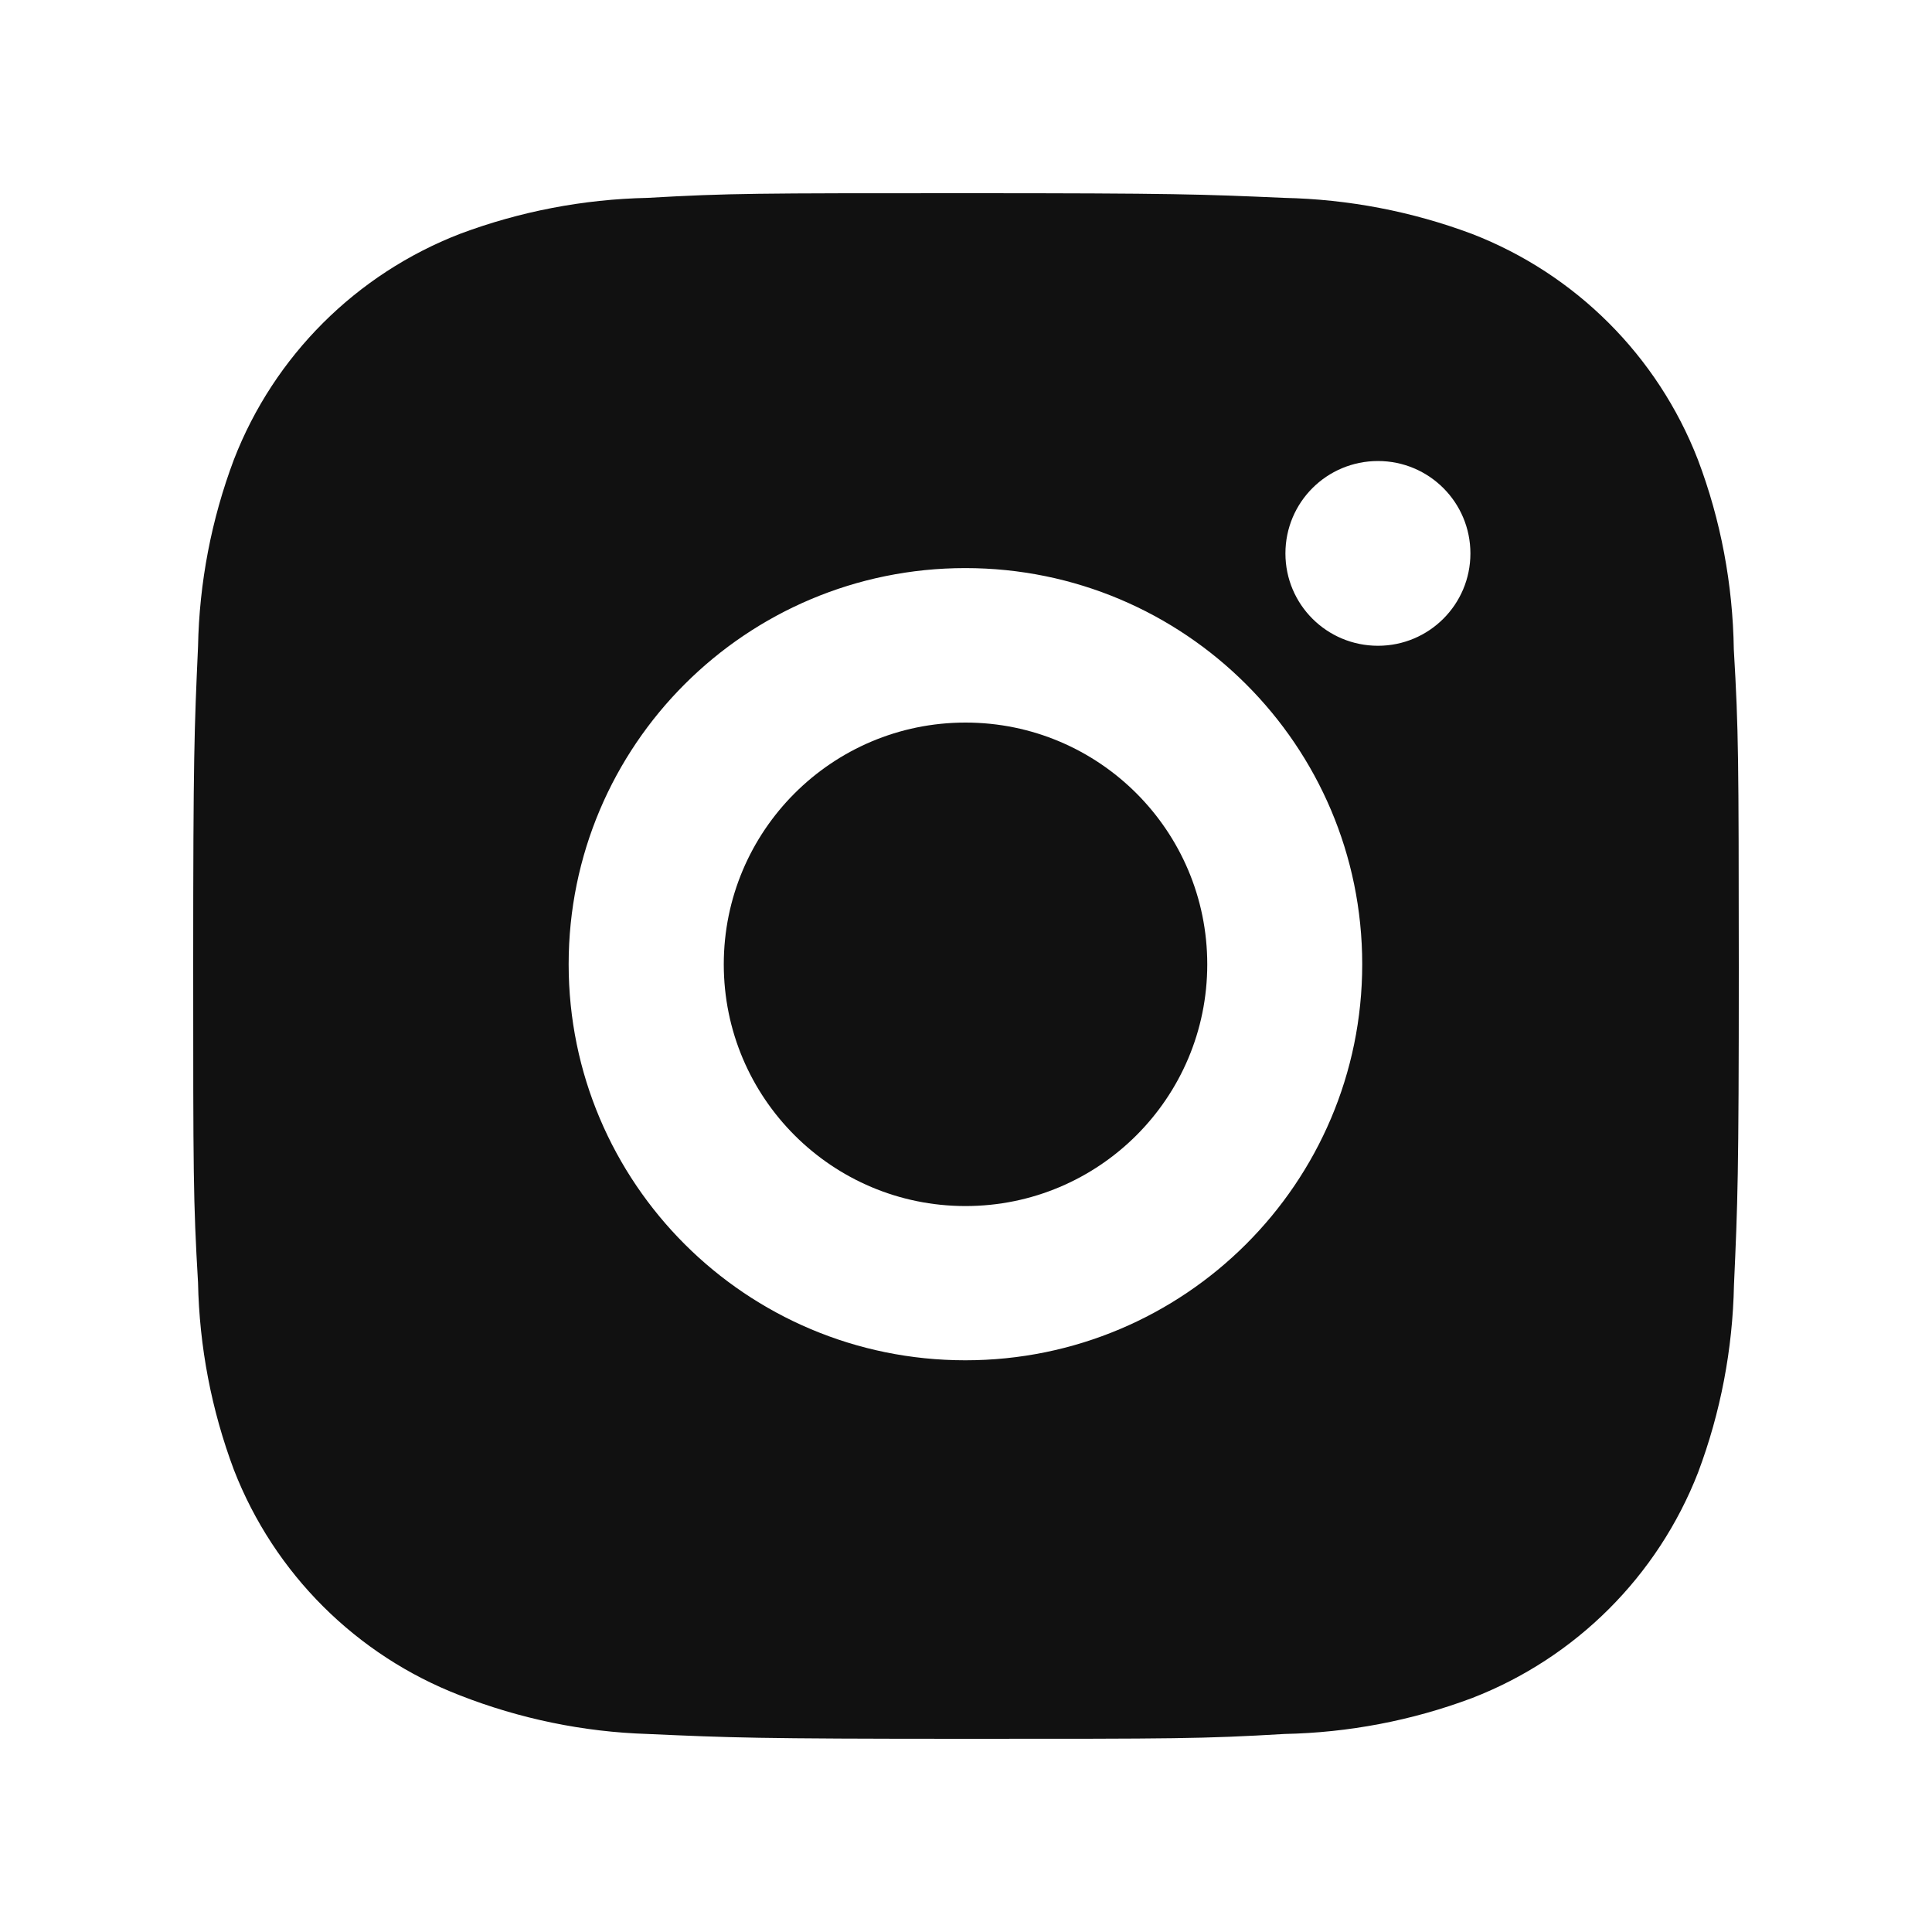
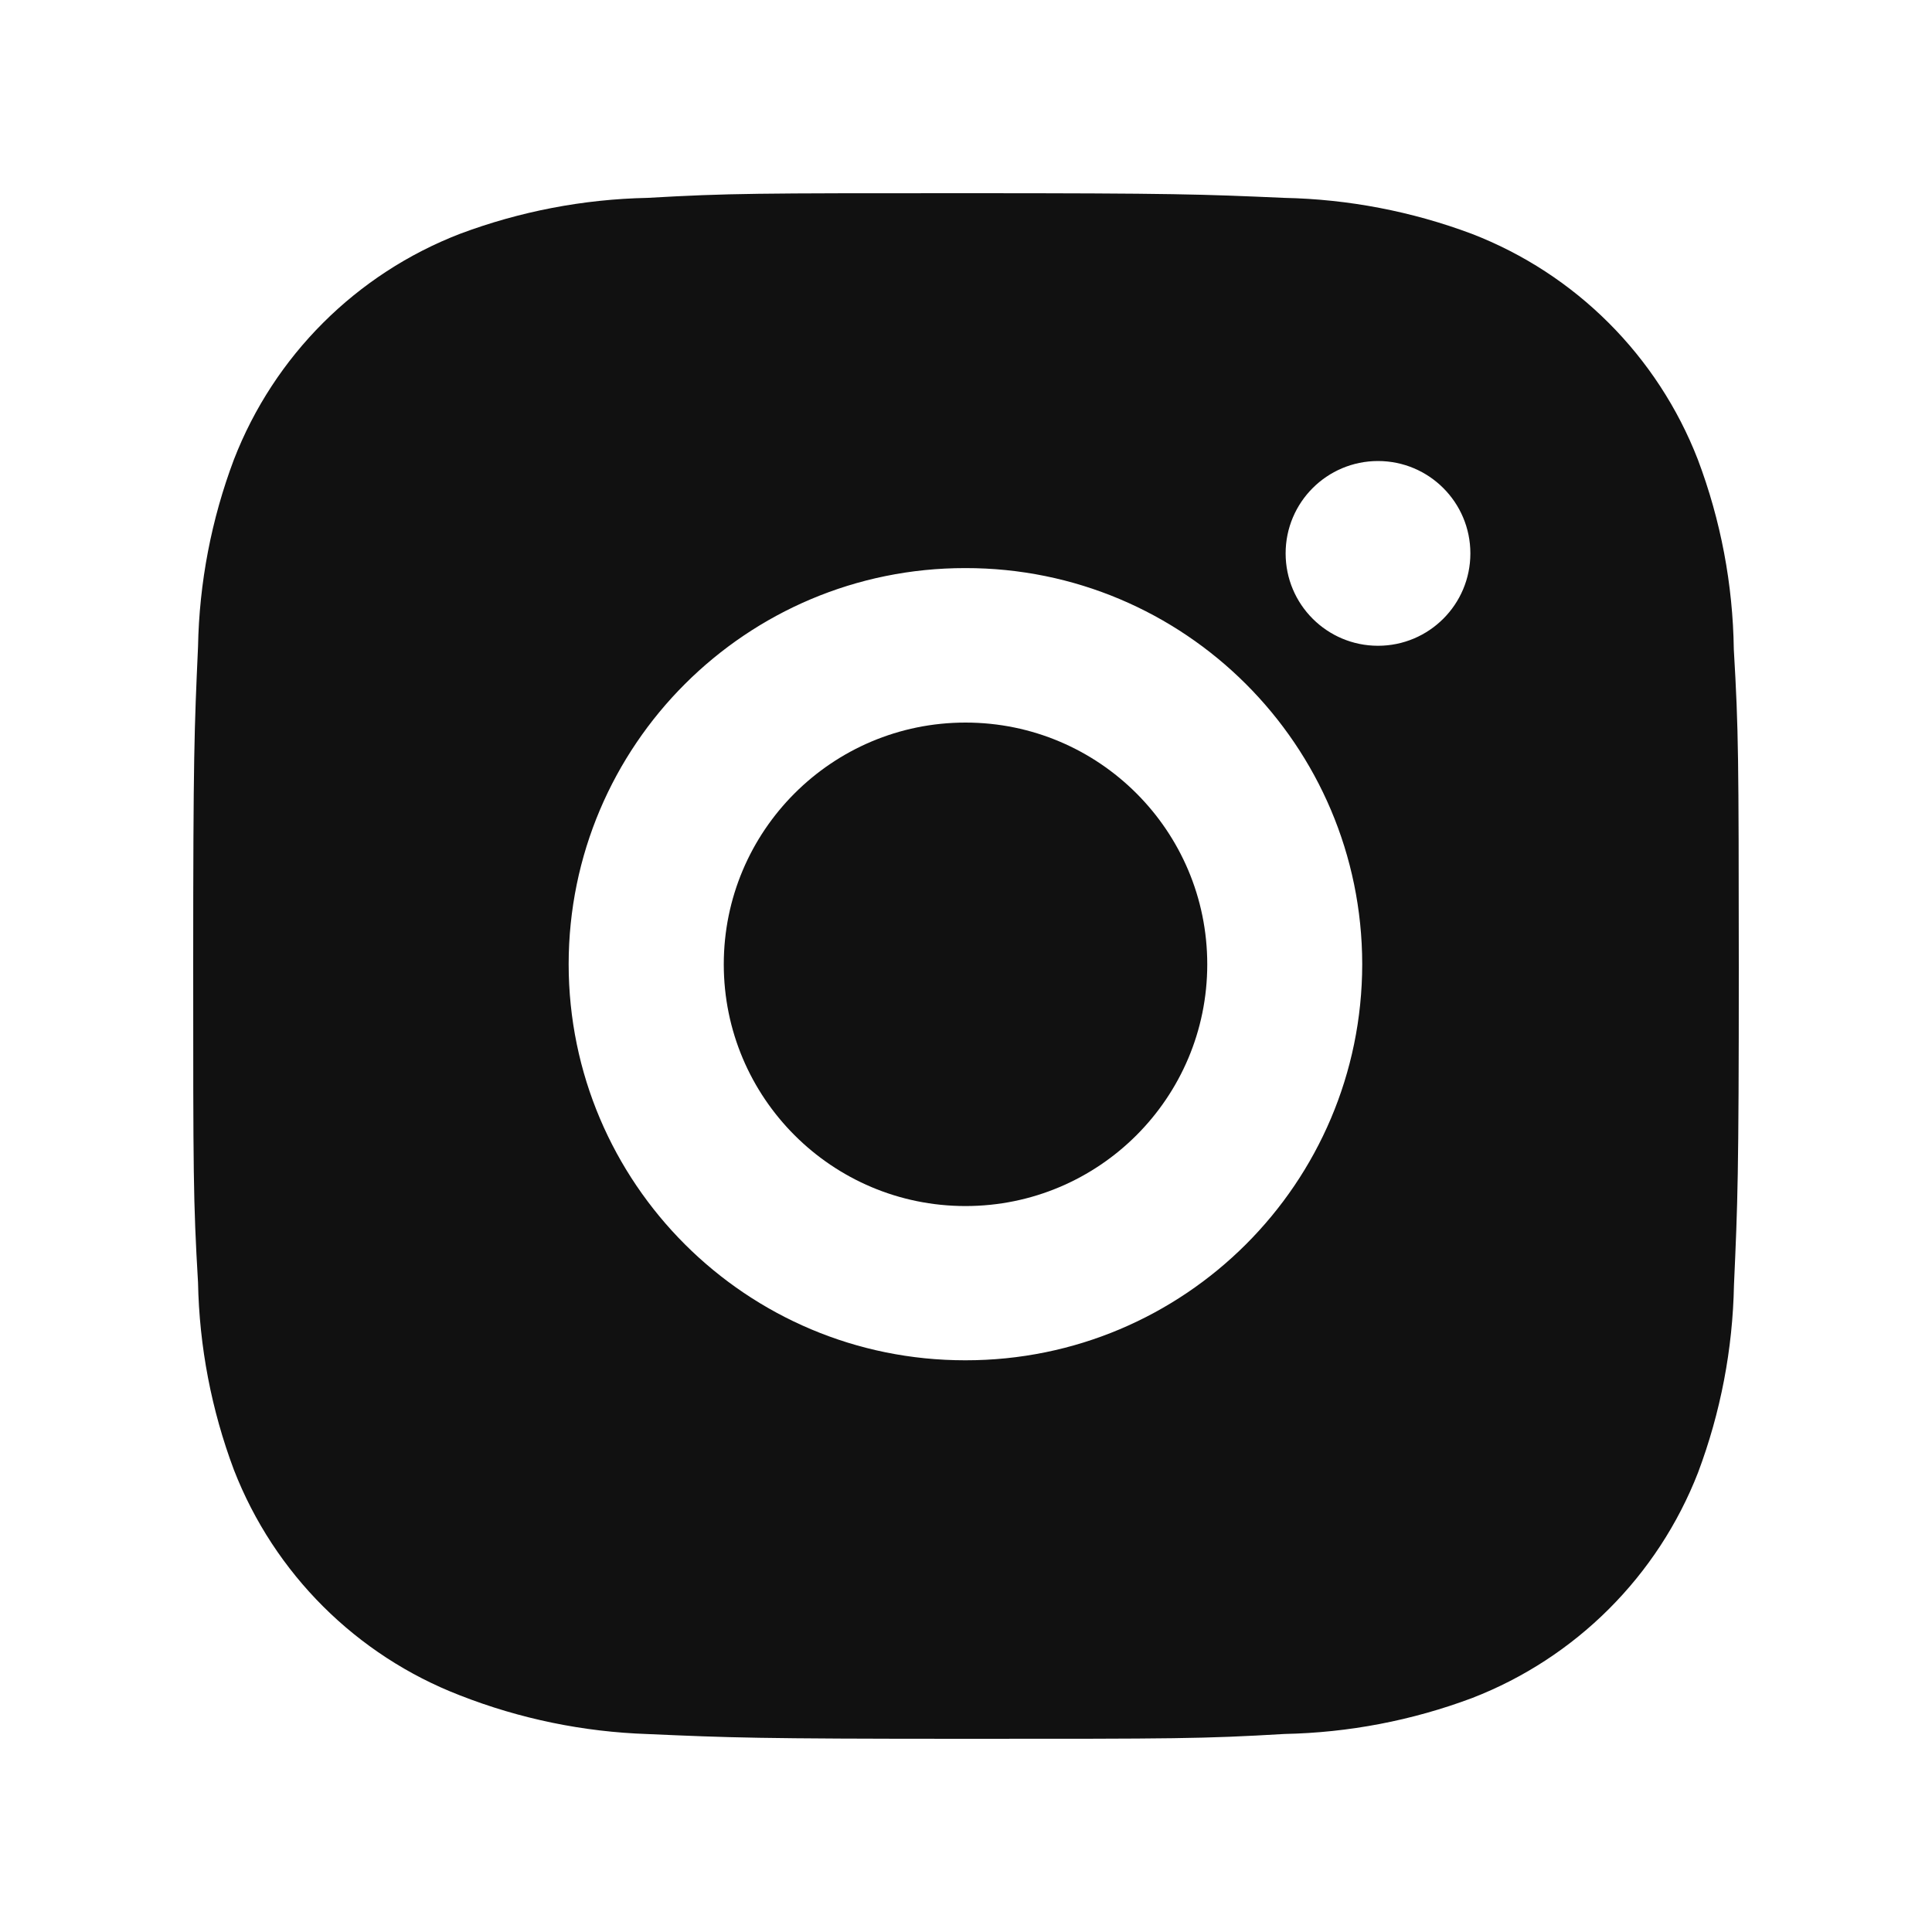
- <svg xmlns="http://www.w3.org/2000/svg" width="24" height="24" viewBox="0 0 24 24" fill="none">
-   <path d="M21.538 8.067C21.526 7.261 21.377 6.462 21.091 5.708C20.591 4.421 19.573 3.404 18.284 2.905C17.539 2.626 16.751 2.475 15.953 2.458C14.928 2.413 14.603 2.4 11.999 2.4C9.395 2.4 9.062 2.4 8.043 2.458C7.247 2.475 6.459 2.626 5.714 2.905C4.425 3.404 3.405 4.421 2.906 5.708C2.626 6.452 2.475 7.239 2.46 8.034C2.414 9.059 2.4 9.384 2.4 11.983C2.4 14.582 2.4 14.914 2.46 15.932C2.476 16.728 2.626 17.514 2.906 18.26C3.406 19.546 4.425 20.563 5.715 21.061C6.457 21.351 7.245 21.515 8.044 21.54C9.071 21.586 9.396 21.6 12 21.6C14.604 21.6 14.937 21.6 15.956 21.54C16.752 21.524 17.54 21.374 18.286 21.094C19.575 20.595 20.593 19.578 21.094 18.292C21.374 17.547 21.524 16.761 21.54 15.964C21.586 14.94 21.6 14.615 21.6 12.015C21.598 9.415 21.598 9.086 21.538 8.067ZM11.992 16.898C9.269 16.898 7.064 14.696 7.064 11.978C7.064 9.259 9.269 7.057 11.992 7.057C14.713 7.057 16.922 9.259 16.922 11.978C16.922 14.696 14.713 16.898 11.992 16.898ZM17.118 8.022C16.481 8.022 15.968 7.509 15.968 6.875C15.968 6.24 16.481 5.727 17.118 5.727C17.752 5.727 18.266 6.24 18.266 6.875C18.266 7.509 17.752 8.022 17.118 8.022Z" fill="#111111" />
-   <path d="M11.994 14.982C13.653 14.982 14.997 13.638 14.997 11.979C14.997 10.321 13.653 8.976 11.994 8.976C10.335 8.976 8.991 10.321 8.991 11.979C8.991 13.638 10.335 14.982 11.994 14.982Z" fill="#111111" />
+ <svg xmlns="http://www.w3.org/2000/svg" width="24" height="24" fill="none">
+   <path fill="#111" d="M21.538 8.067a6.94 6.94 0 0 0-.447-2.359 4.91 4.91 0 0 0-2.807-2.803 7.054 7.054 0 0 0-2.33-.447c-1.026-.045-1.351-.058-3.955-.058s-2.937 0-3.956.058a7.053 7.053 0 0 0-2.33.447 4.908 4.908 0 0 0-2.807 2.803 6.966 6.966 0 0 0-.446 2.326c-.046 1.025-.06 1.35-.06 3.949 0 2.6 0 2.931.06 3.949a7.01 7.01 0 0 0 .446 2.328 4.91 4.91 0 0 0 2.809 2.801 7.03 7.03 0 0 0 2.33.48c1.026.045 1.351.059 3.955.059s2.937 0 3.956-.06a7.039 7.039 0 0 0 2.33-.446 4.917 4.917 0 0 0 2.808-2.802 7 7 0 0 0 .446-2.328c.046-1.024.06-1.349.06-3.95-.002-2.599-.002-2.928-.062-3.947Zm-9.546 8.831a4.924 4.924 0 0 1-4.928-4.92 4.924 4.924 0 0 1 4.928-4.921 4.925 4.925 0 0 1 4.93 4.92 4.925 4.925 0 0 1-4.93 4.921Zm5.126-8.876a1.147 1.147 0 1 1 0-2.295 1.147 1.147 0 1 1 0 2.295Z" />
+   <path fill="#111" d="M11.994 14.982a3.003 3.003 0 1 0 0-6.006 3.003 3.003 0 0 0 0 6.006Z" />
</svg>
